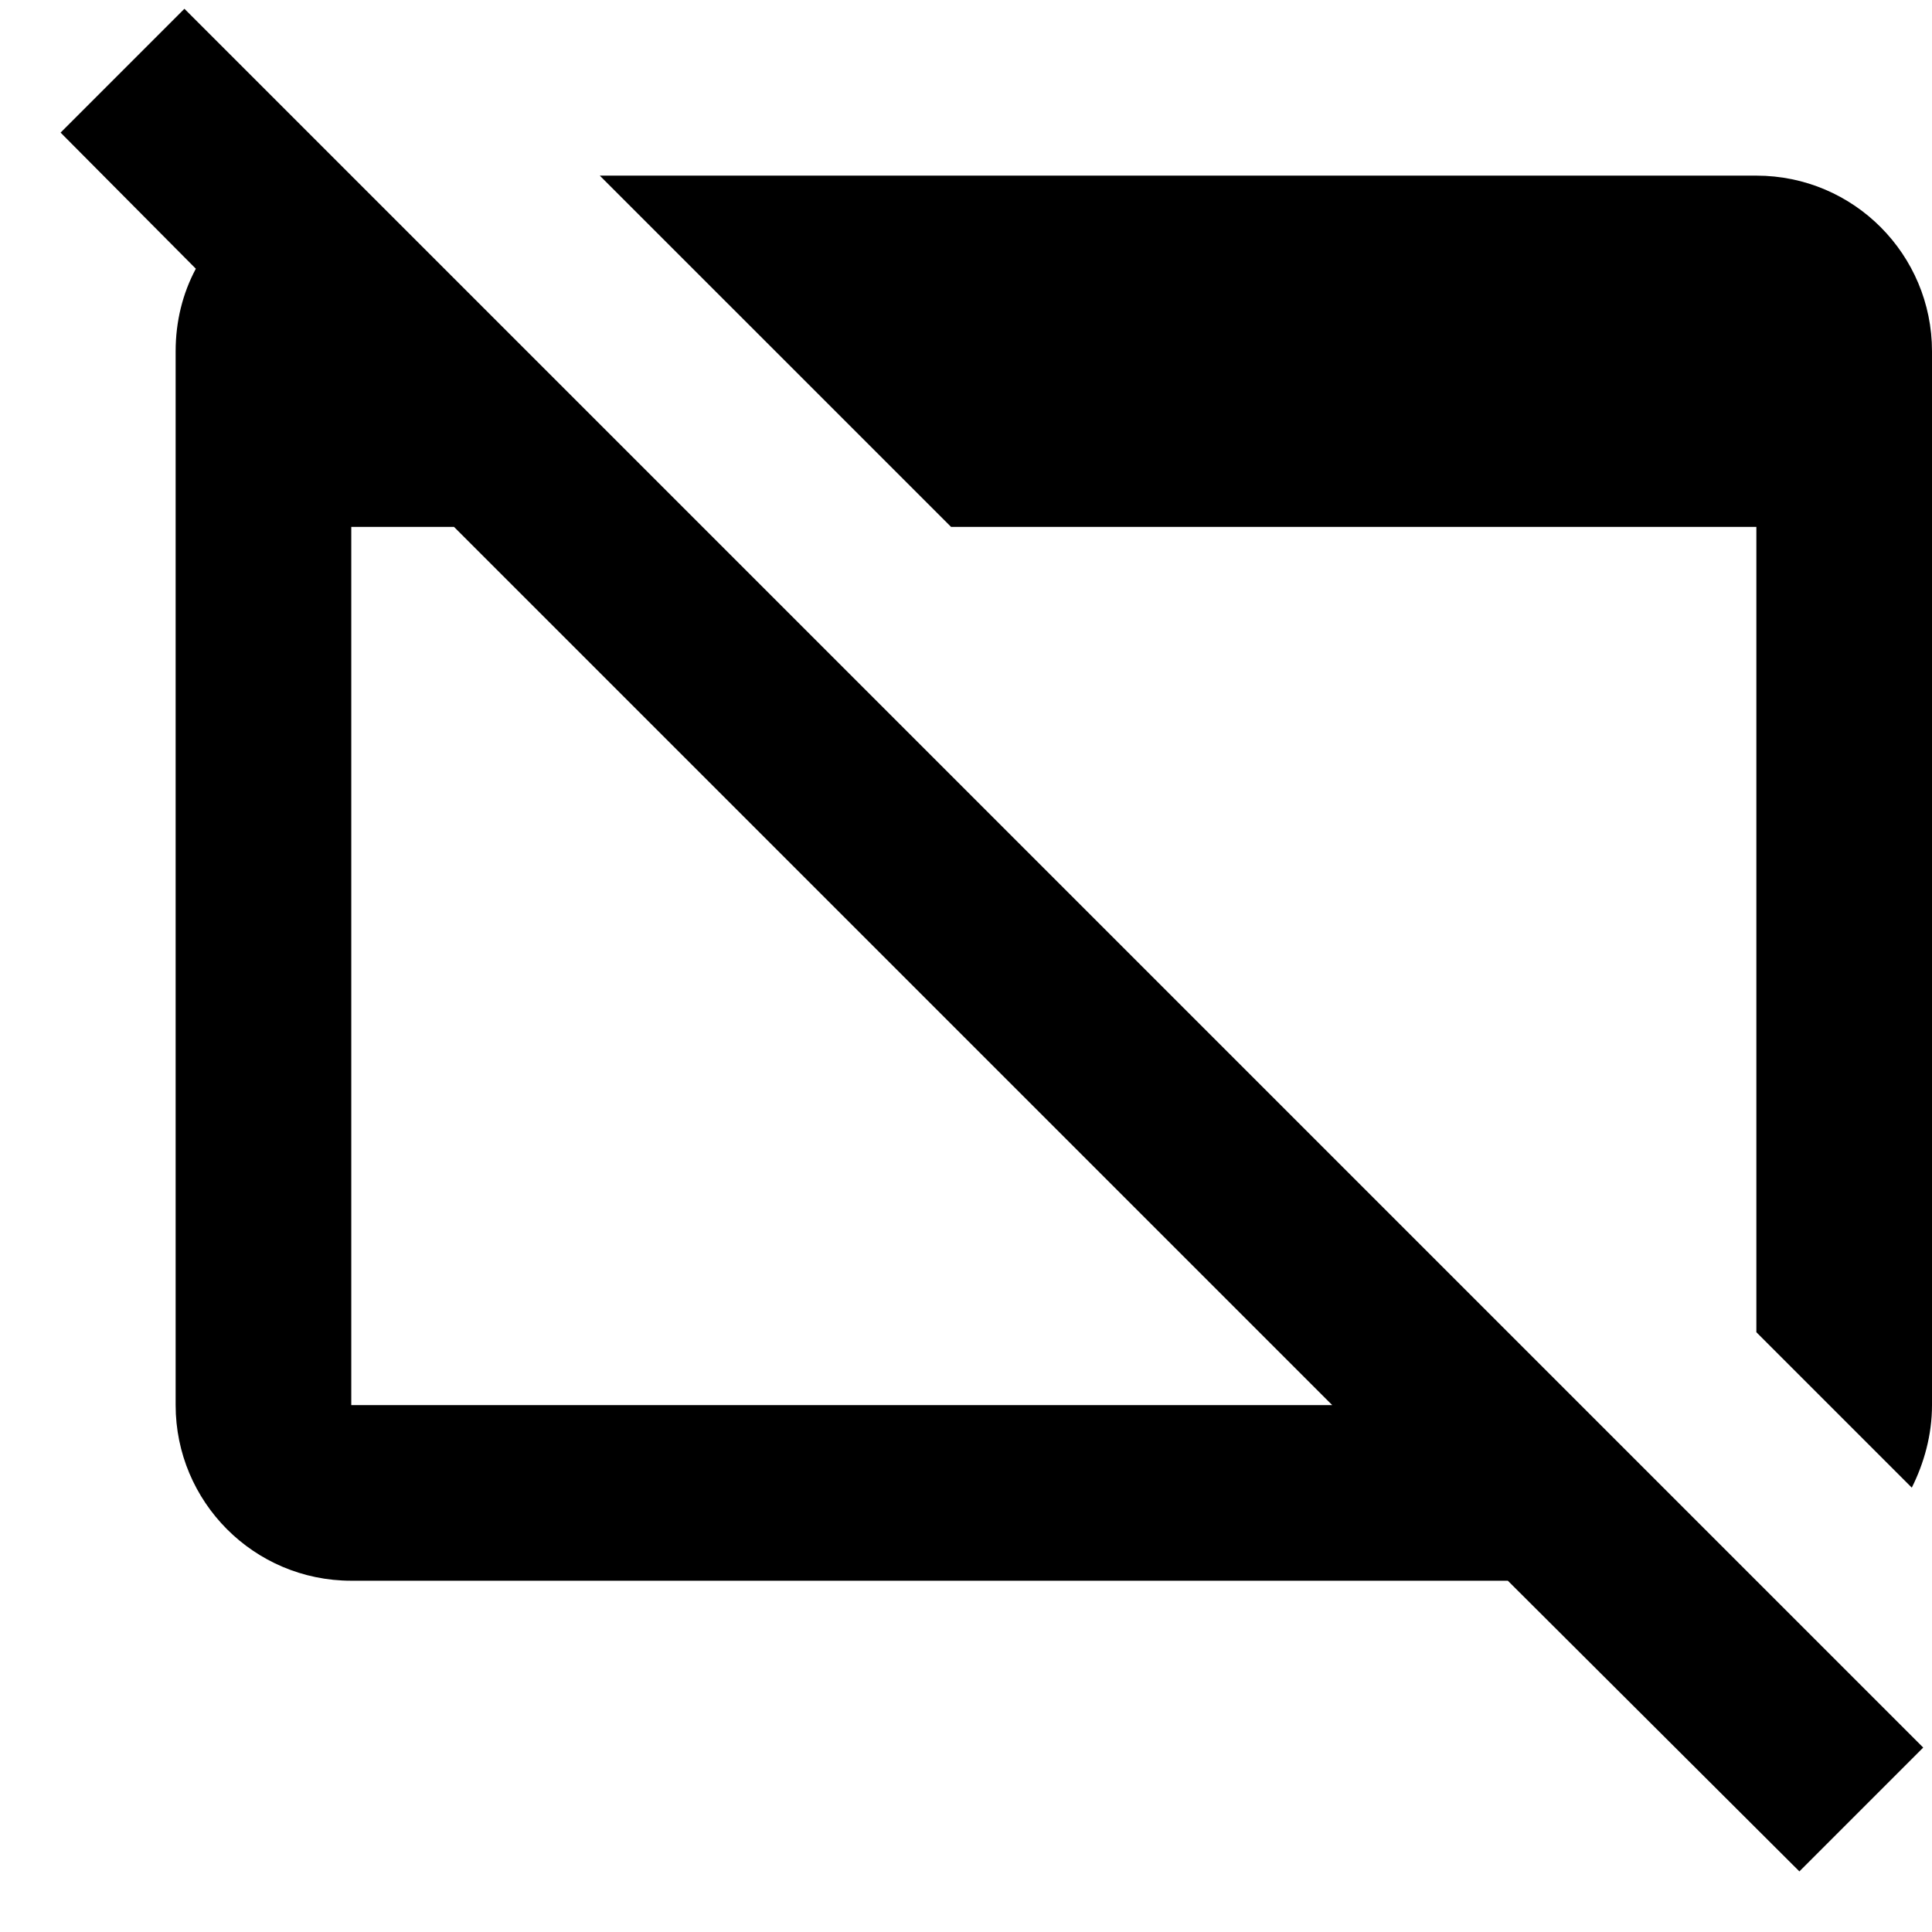
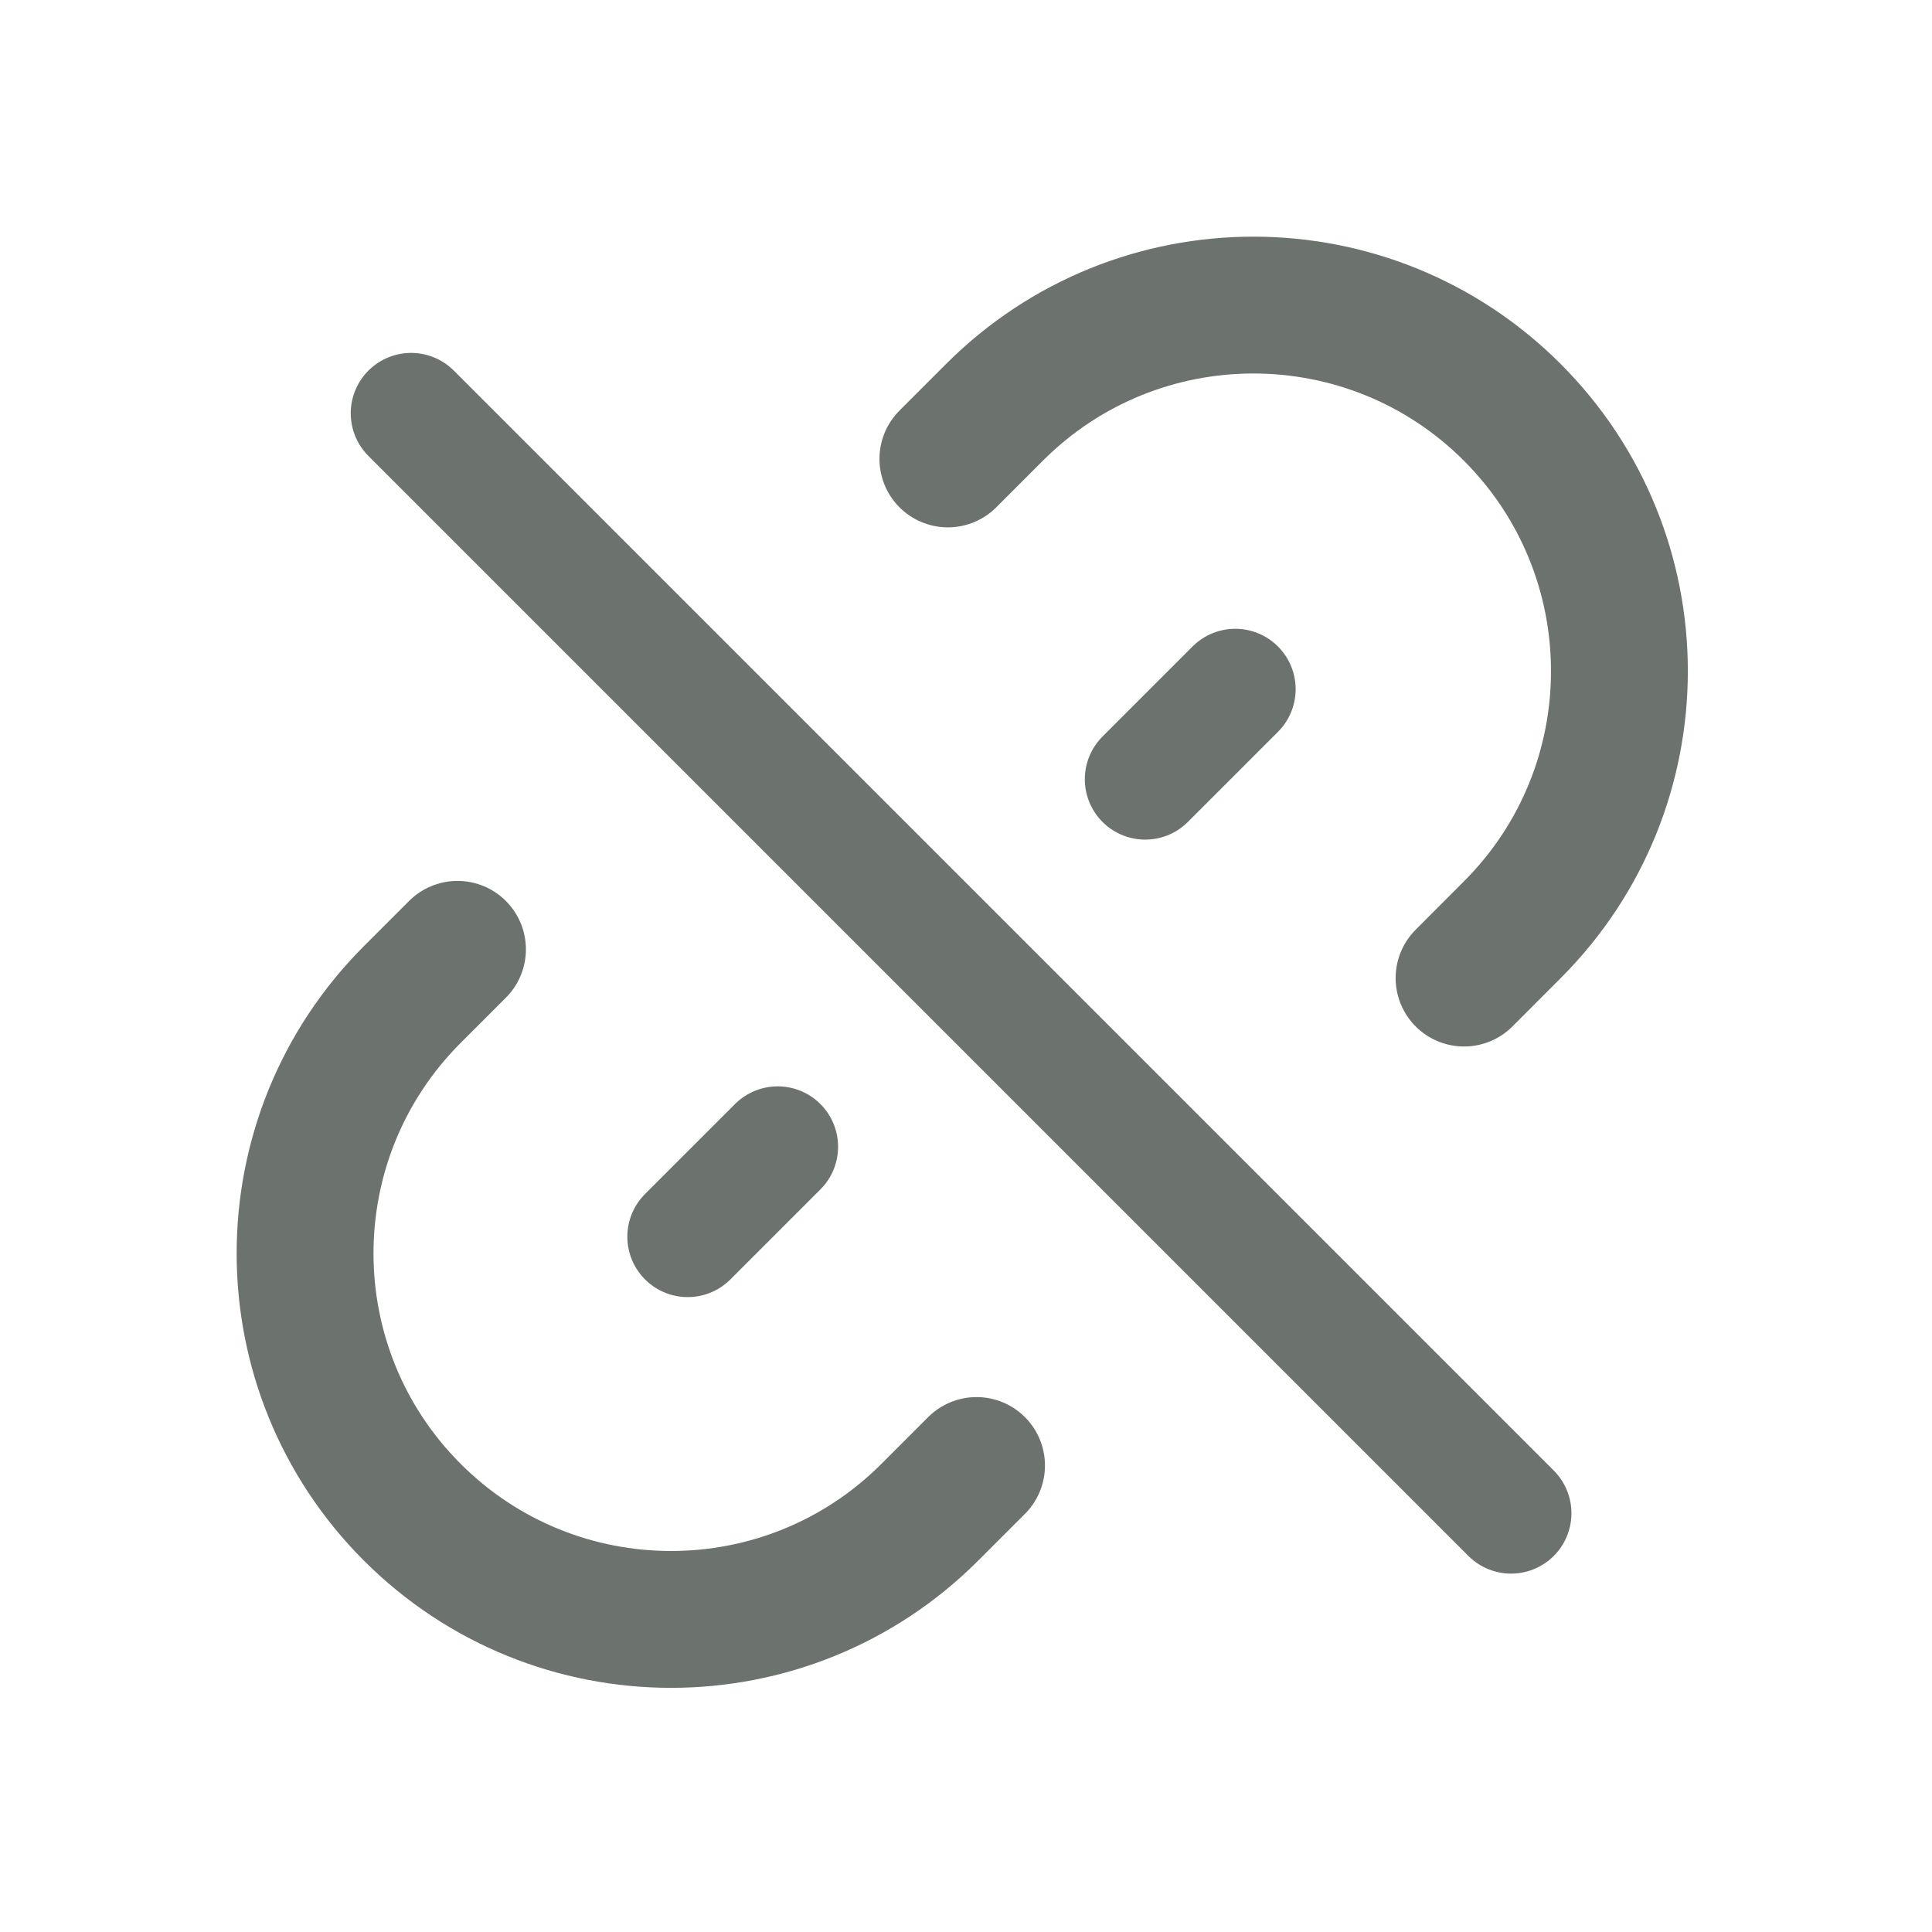
- <svg xmlns="http://www.w3.org/2000/svg" width="22" height="22" viewBox="0 0 22 22" fill="none">
-   <path d="M6.83 2H20C21.11 2 22 2.9 22 4V16C22 16.34 21.91 16.66 21.77 16.94L20 15.17V6H10.83L6.83 2ZM20.49 21.31L17.17 18H4C2.89 18 2 17.1 2 16V4C2 3.66 2.08 3.34 2.23 3.06L0.69 1.51L2.1 0.1L21.9 19.9L20.49 21.31ZM15.17 16L5.17 6H4V16H15.17Z" fill="currentColor" />
+ <svg xmlns="http://www.w3.org/2000/svg" width="24" height="24" viewBox="0 0 24 24" fill="none">
+   <path d="M11.775 5.701L12.355 5.121C14.131 3.346 17.009 3.346 18.785 5.121V5.121C20.561 6.897 20.561 9.776 18.785 11.551L18.187 12.15M5.683 11.793L5.121 12.355C3.346 14.131 3.346 17.009 5.121 18.785V18.785C6.897 20.561 9.776 20.561 11.551 18.785L12.131 18.205" stroke="#6C726E" stroke-width="1.7" stroke-linecap="round" />
+   <path d="M8.543 15.363L9.661 14.245M15.345 8.561L14.226 9.68" stroke="#6C726E" stroke-width="1.5" stroke-linecap="round" />
+   <path d="M5.107 5.134L18.771 18.798" stroke="#6C726E" stroke-width="1.5" stroke-linecap="round" />
</svg>
